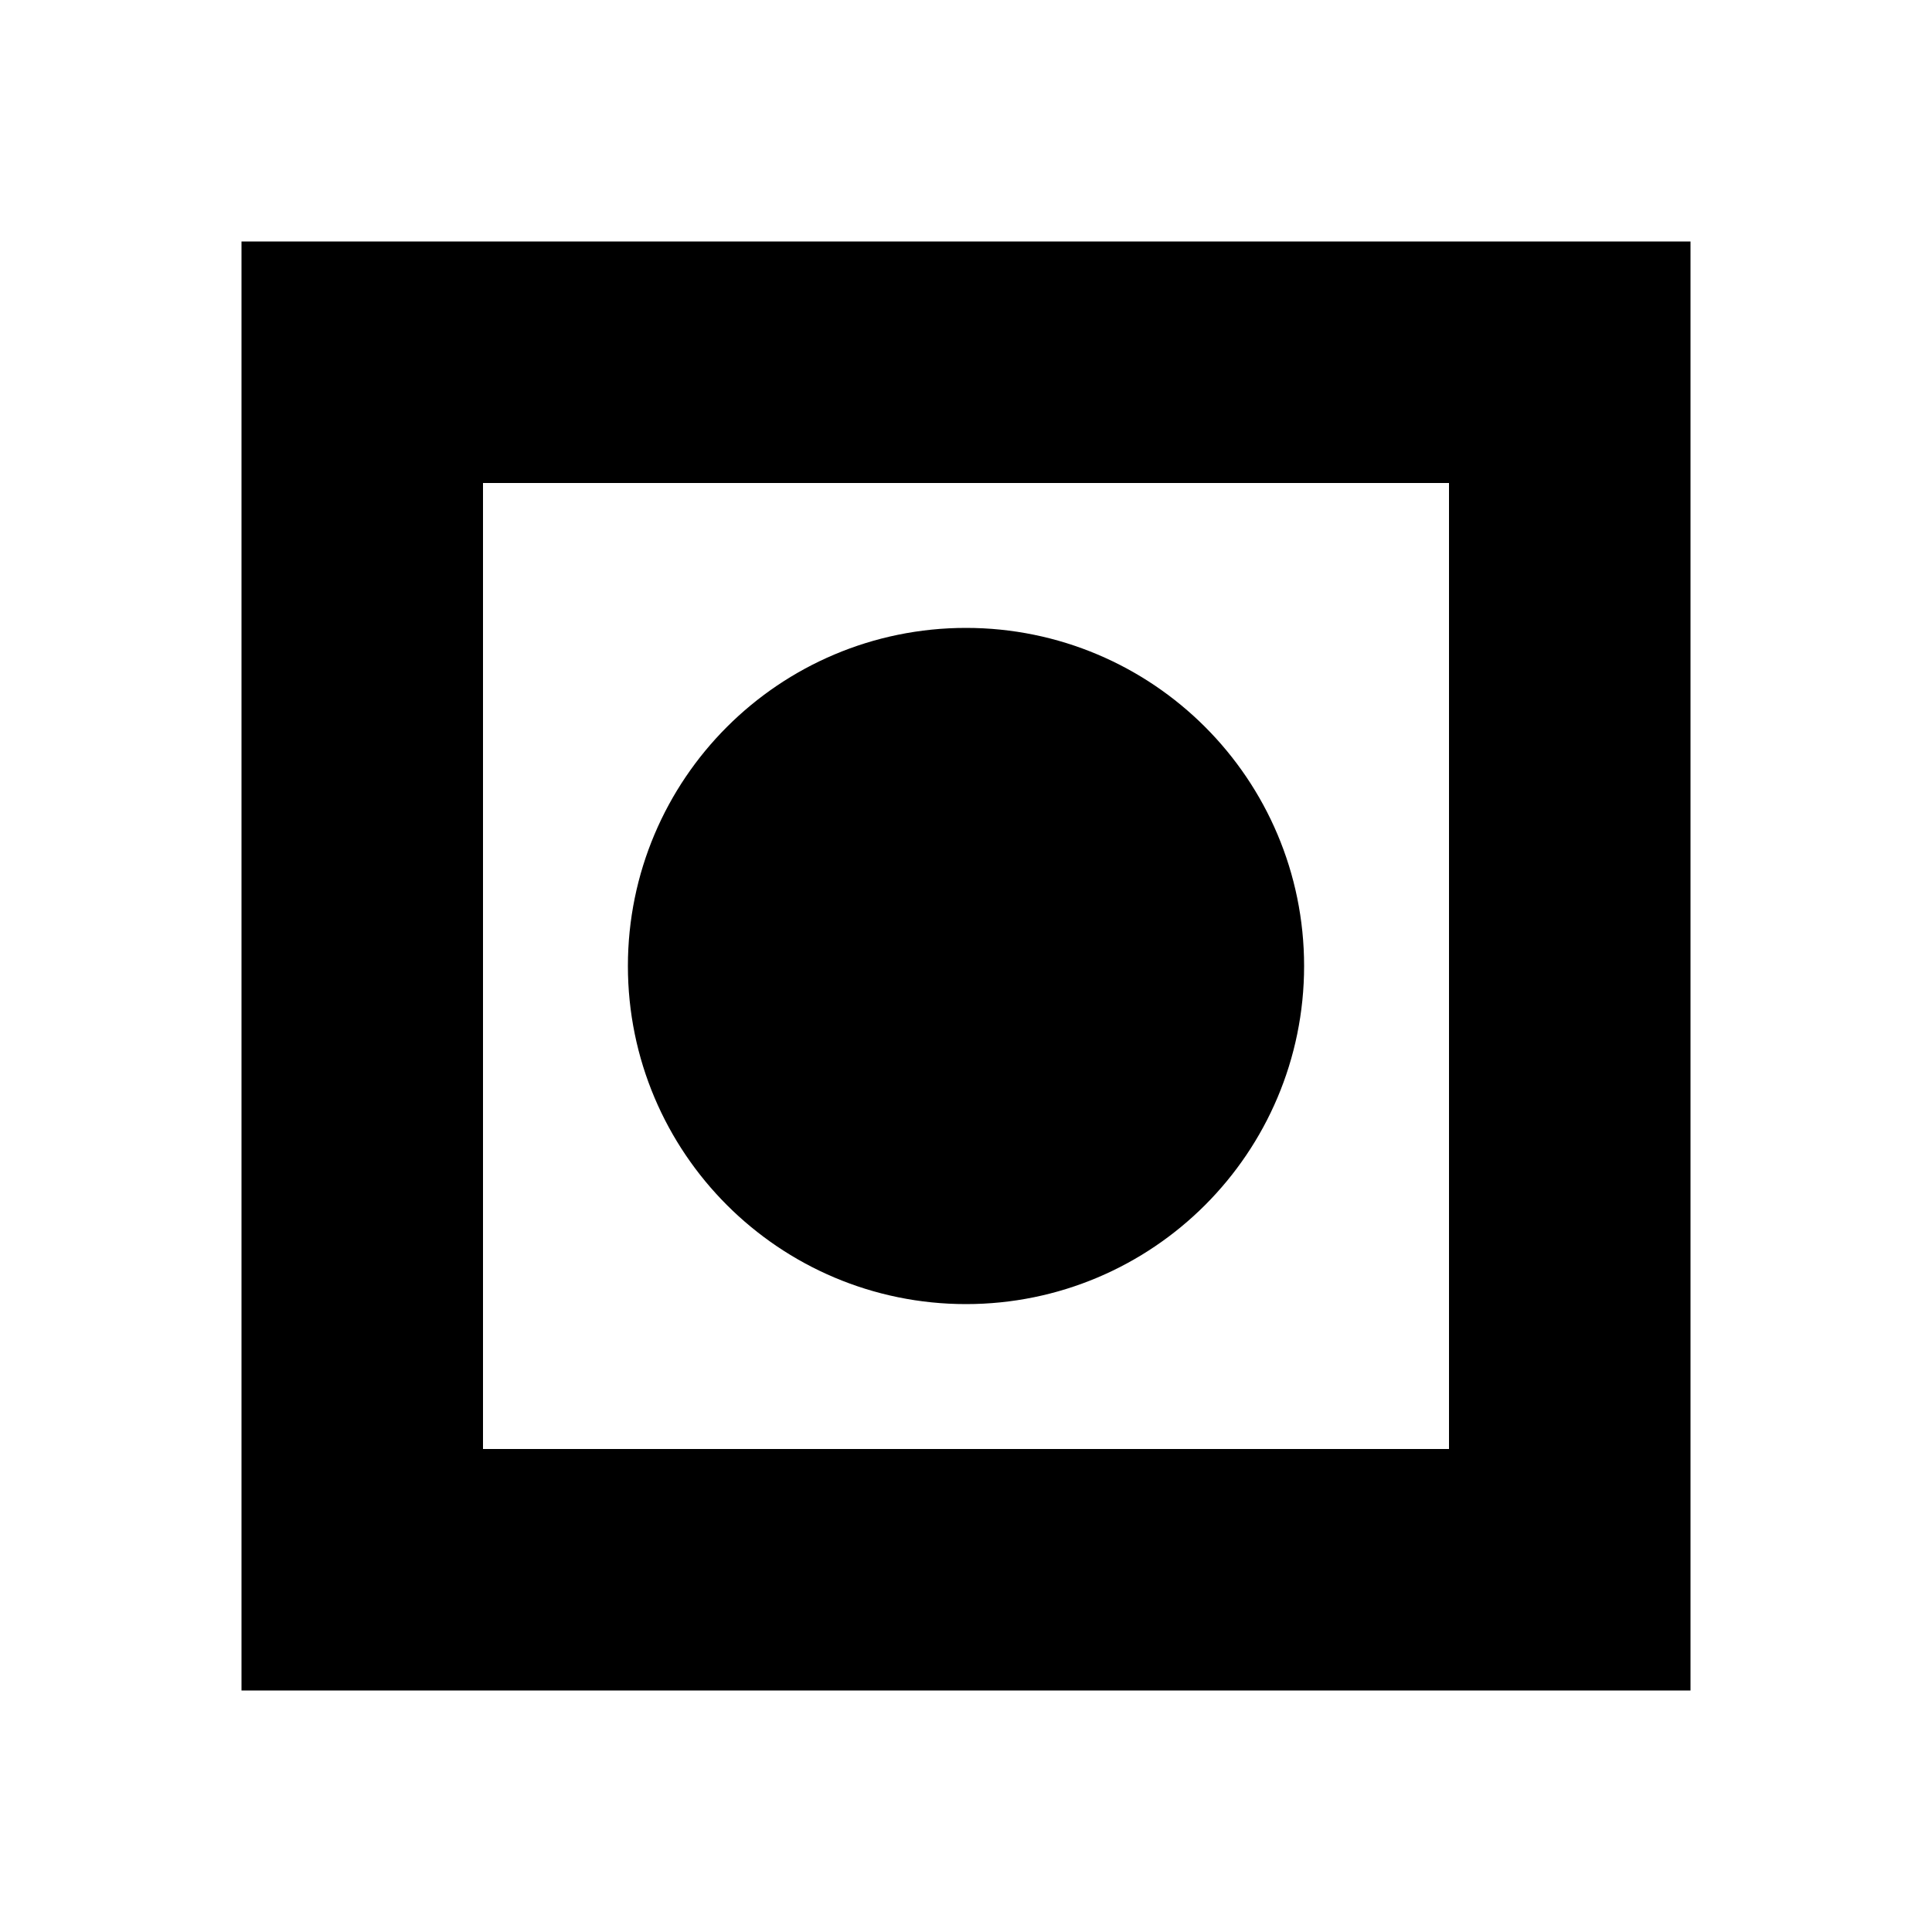
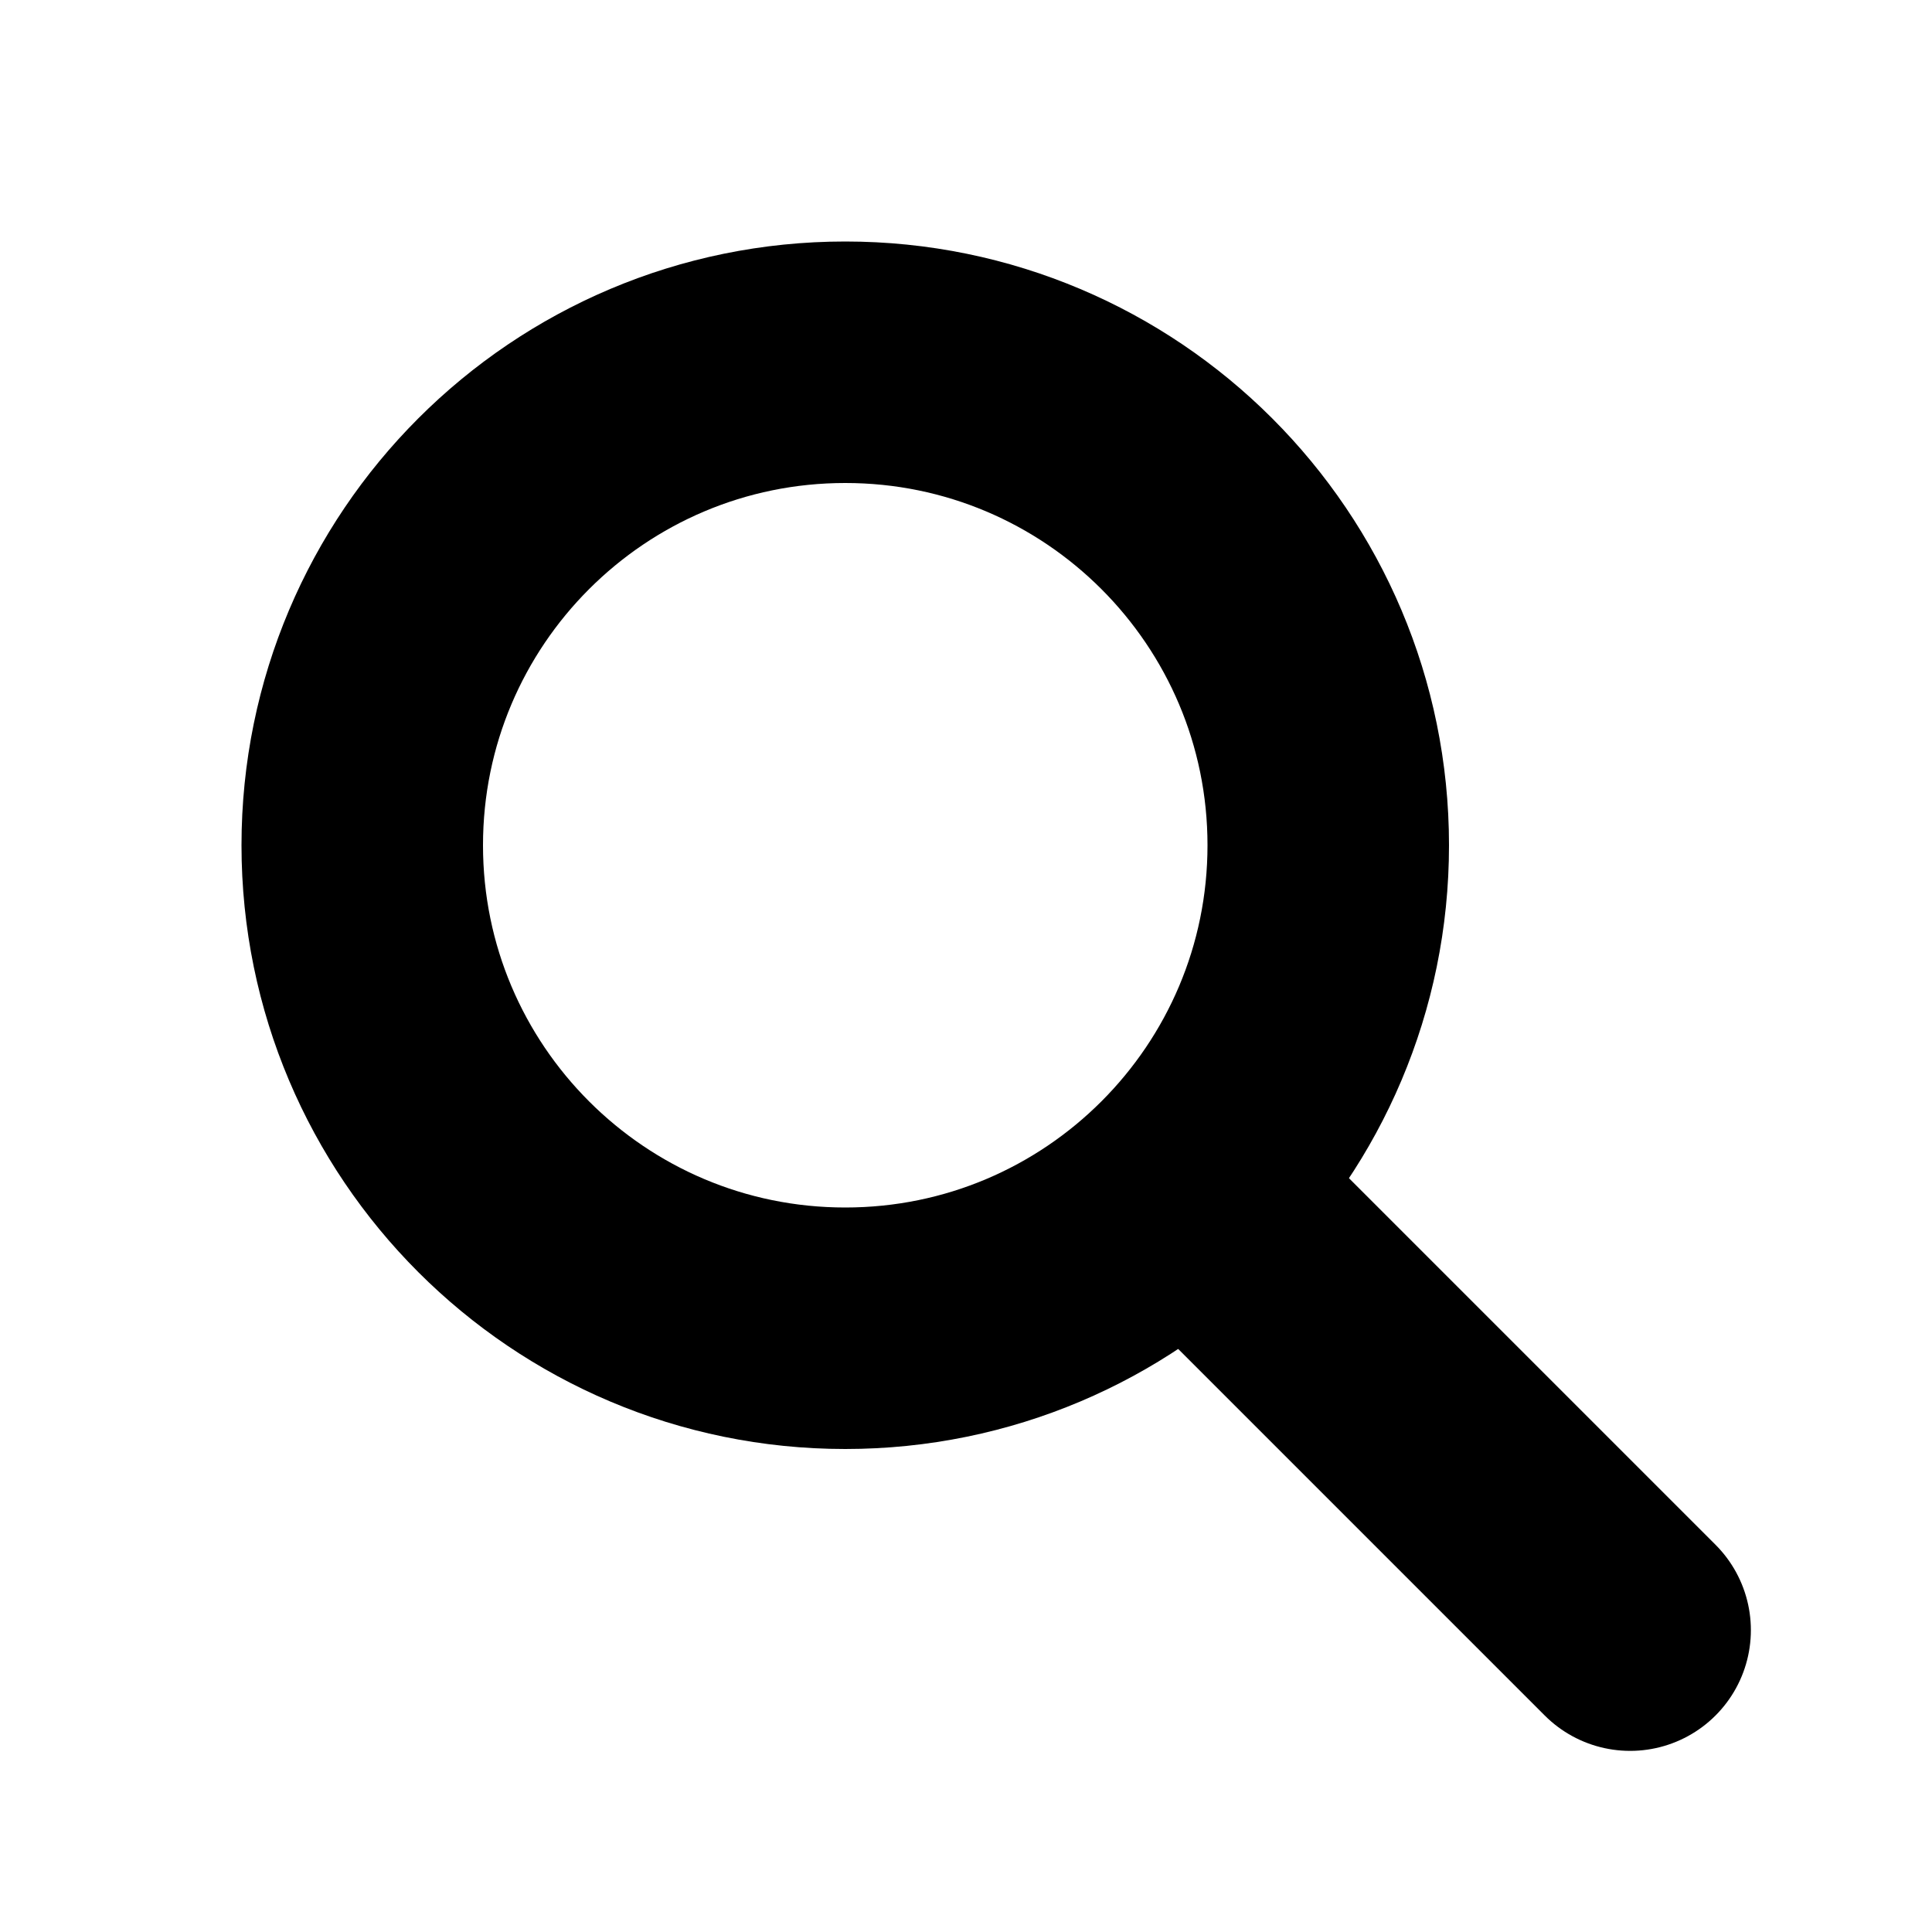
- <svg xmlns="http://www.w3.org/2000/svg" viewBox="0 0 16 16" fill="none" stroke="currentColor" stroke-width="2">
-   <rect x="3" y="3" width="10" height="10" />
-   <circle cx="8" cy="8" r="1.8" fill="currentColor" />
+ <svg xmlns="http://www.w3.org/2000/svg" viewBox="0 0 16 16" fill="none" stroke="currentColor" stroke-width="2" stroke-linecap="round">
+   <circle cx="7" cy="7" r="4" />
+   <line x1="10" y1="10" x2="13.5" y2="13.5" />
</svg>
